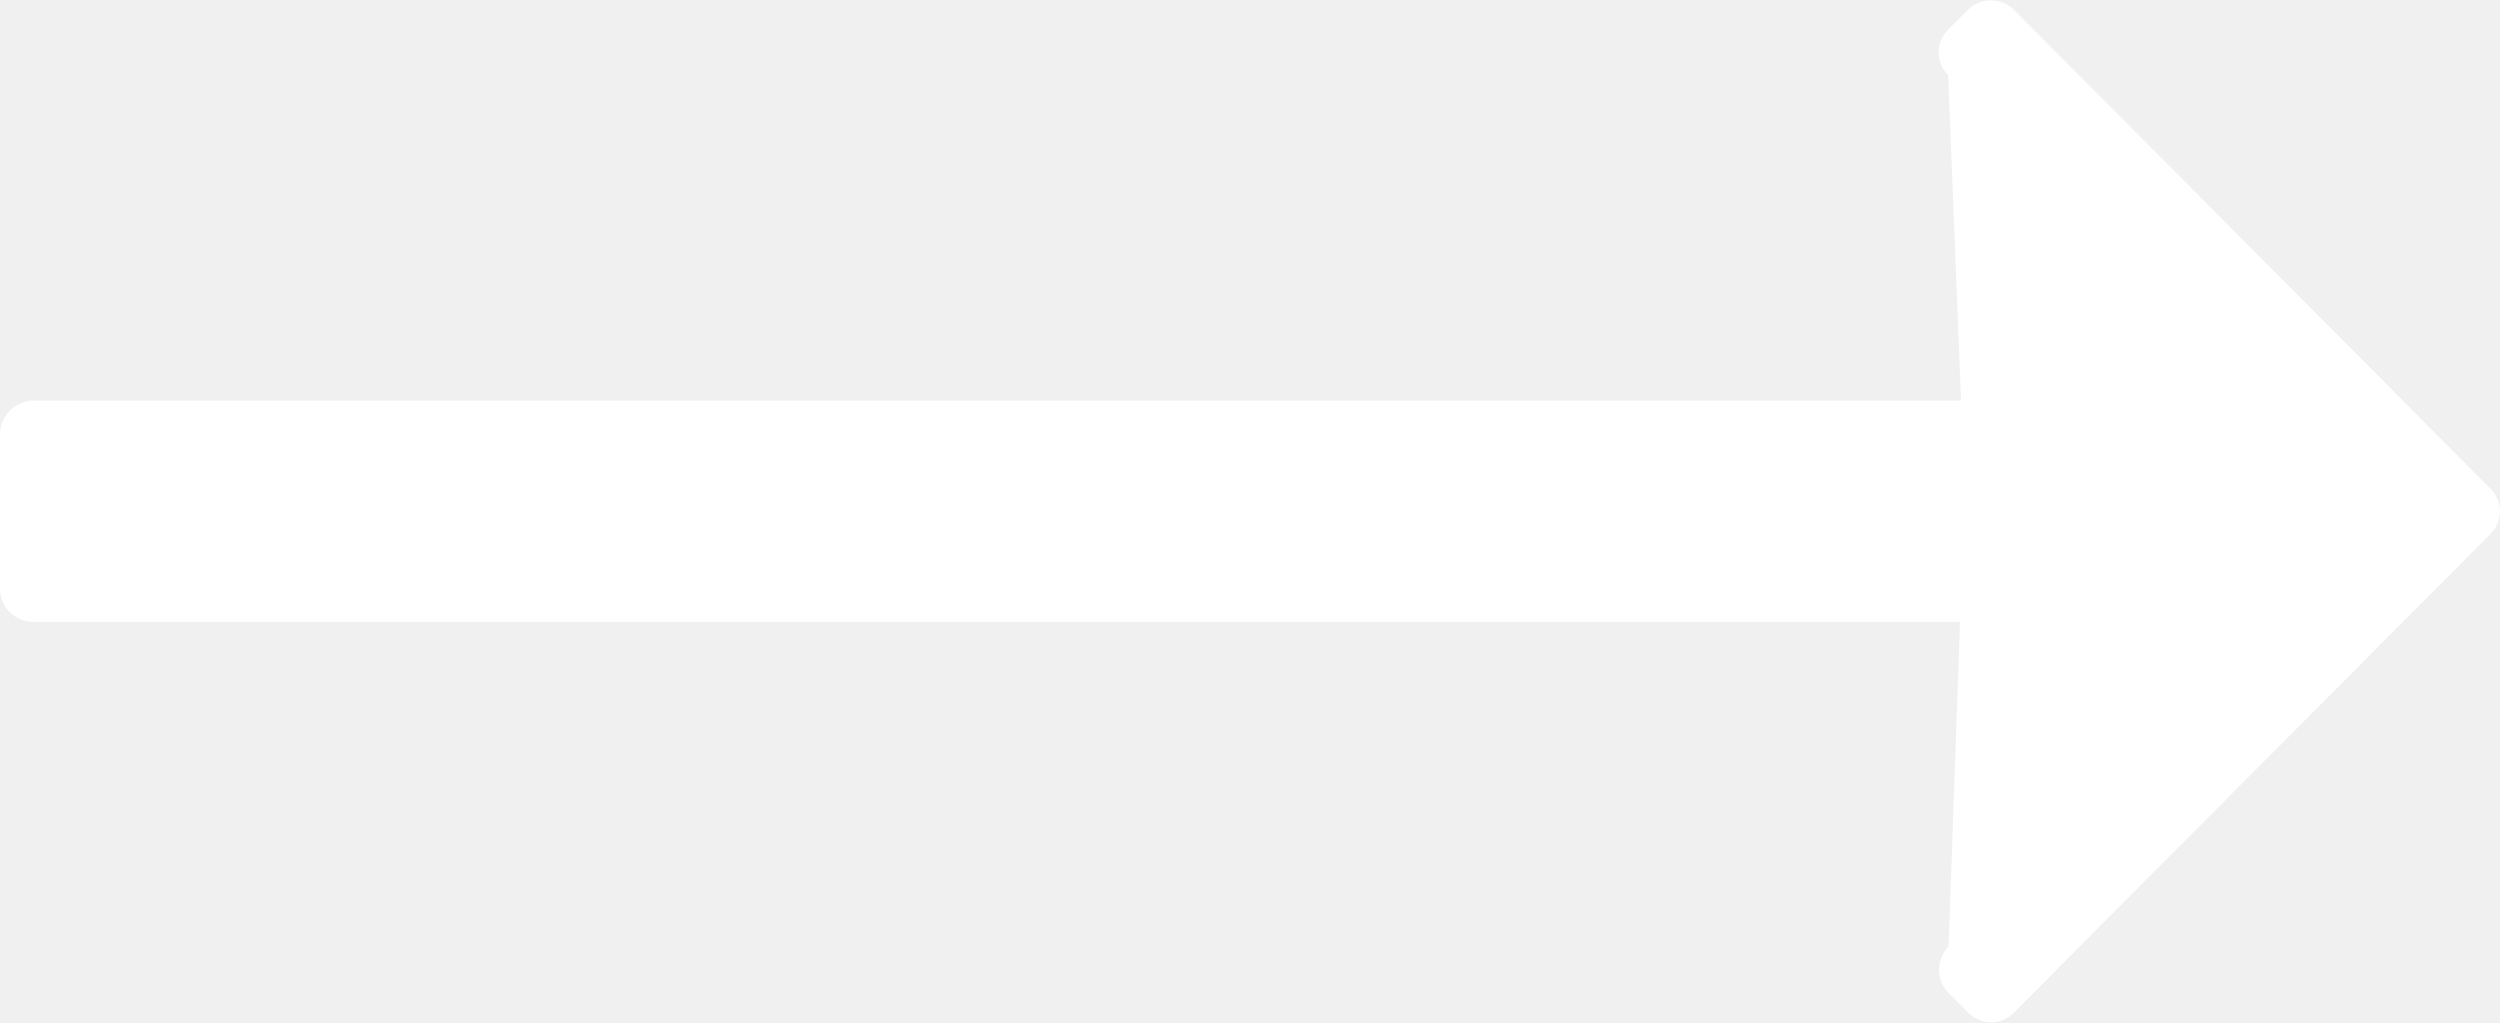
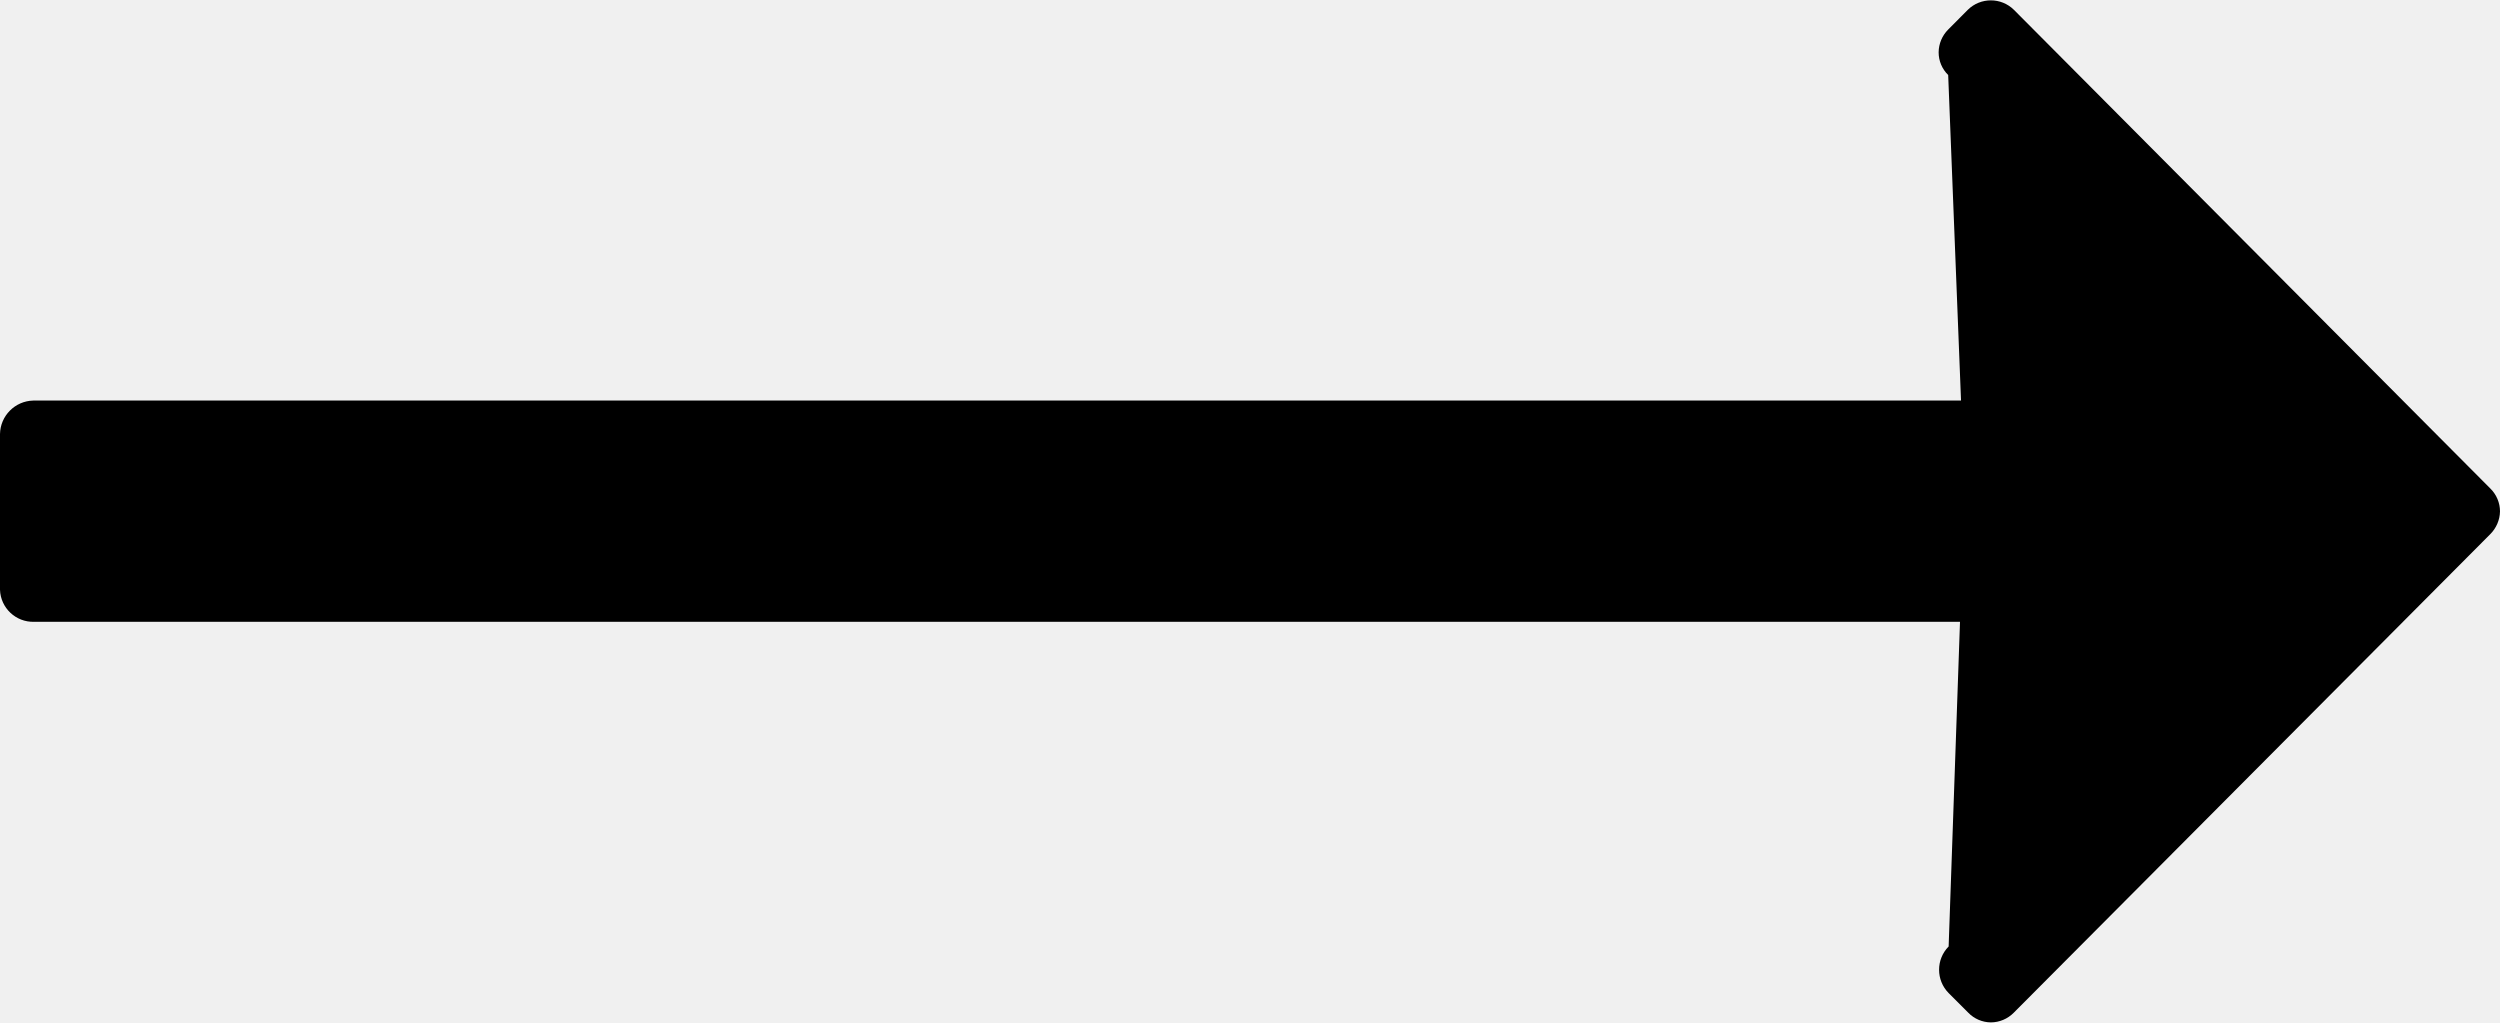
<svg xmlns="http://www.w3.org/2000/svg" width="22" height="9" viewBox="0 0 22 9">
  <defs>
    <style>
      .cls-1 {
-         fill: #fff;
+         fill: #000;
        fill-rule: evenodd;
      }
    </style>
  </defs>
  <path class="cls-1" d="M535.3,654.472h16.948l-0.1,2.857a0.292,0.292,0,0,0,0,.41l0.172,0.172a0.28,0.28,0,0,0,.2.086,0.285,0.285,0,0,0,.2-0.084l4.193-4.211A0.292,0.292,0,0,0,557,653.5a0.283,0.283,0,0,0-.084-0.2l-4.193-4.213a0.289,0.289,0,0,0-.407,0l-0.172.173a0.287,0.287,0,0,0-.084.2,0.278,0.278,0,0,0,.084.2l0.113,2.865H535.292a0.3,0.3,0,0,0-.292.295v1.37A0.292,0.292,0,0,0,535.3,654.472Z" transform="translate(-535 -649)" />
</svg>
